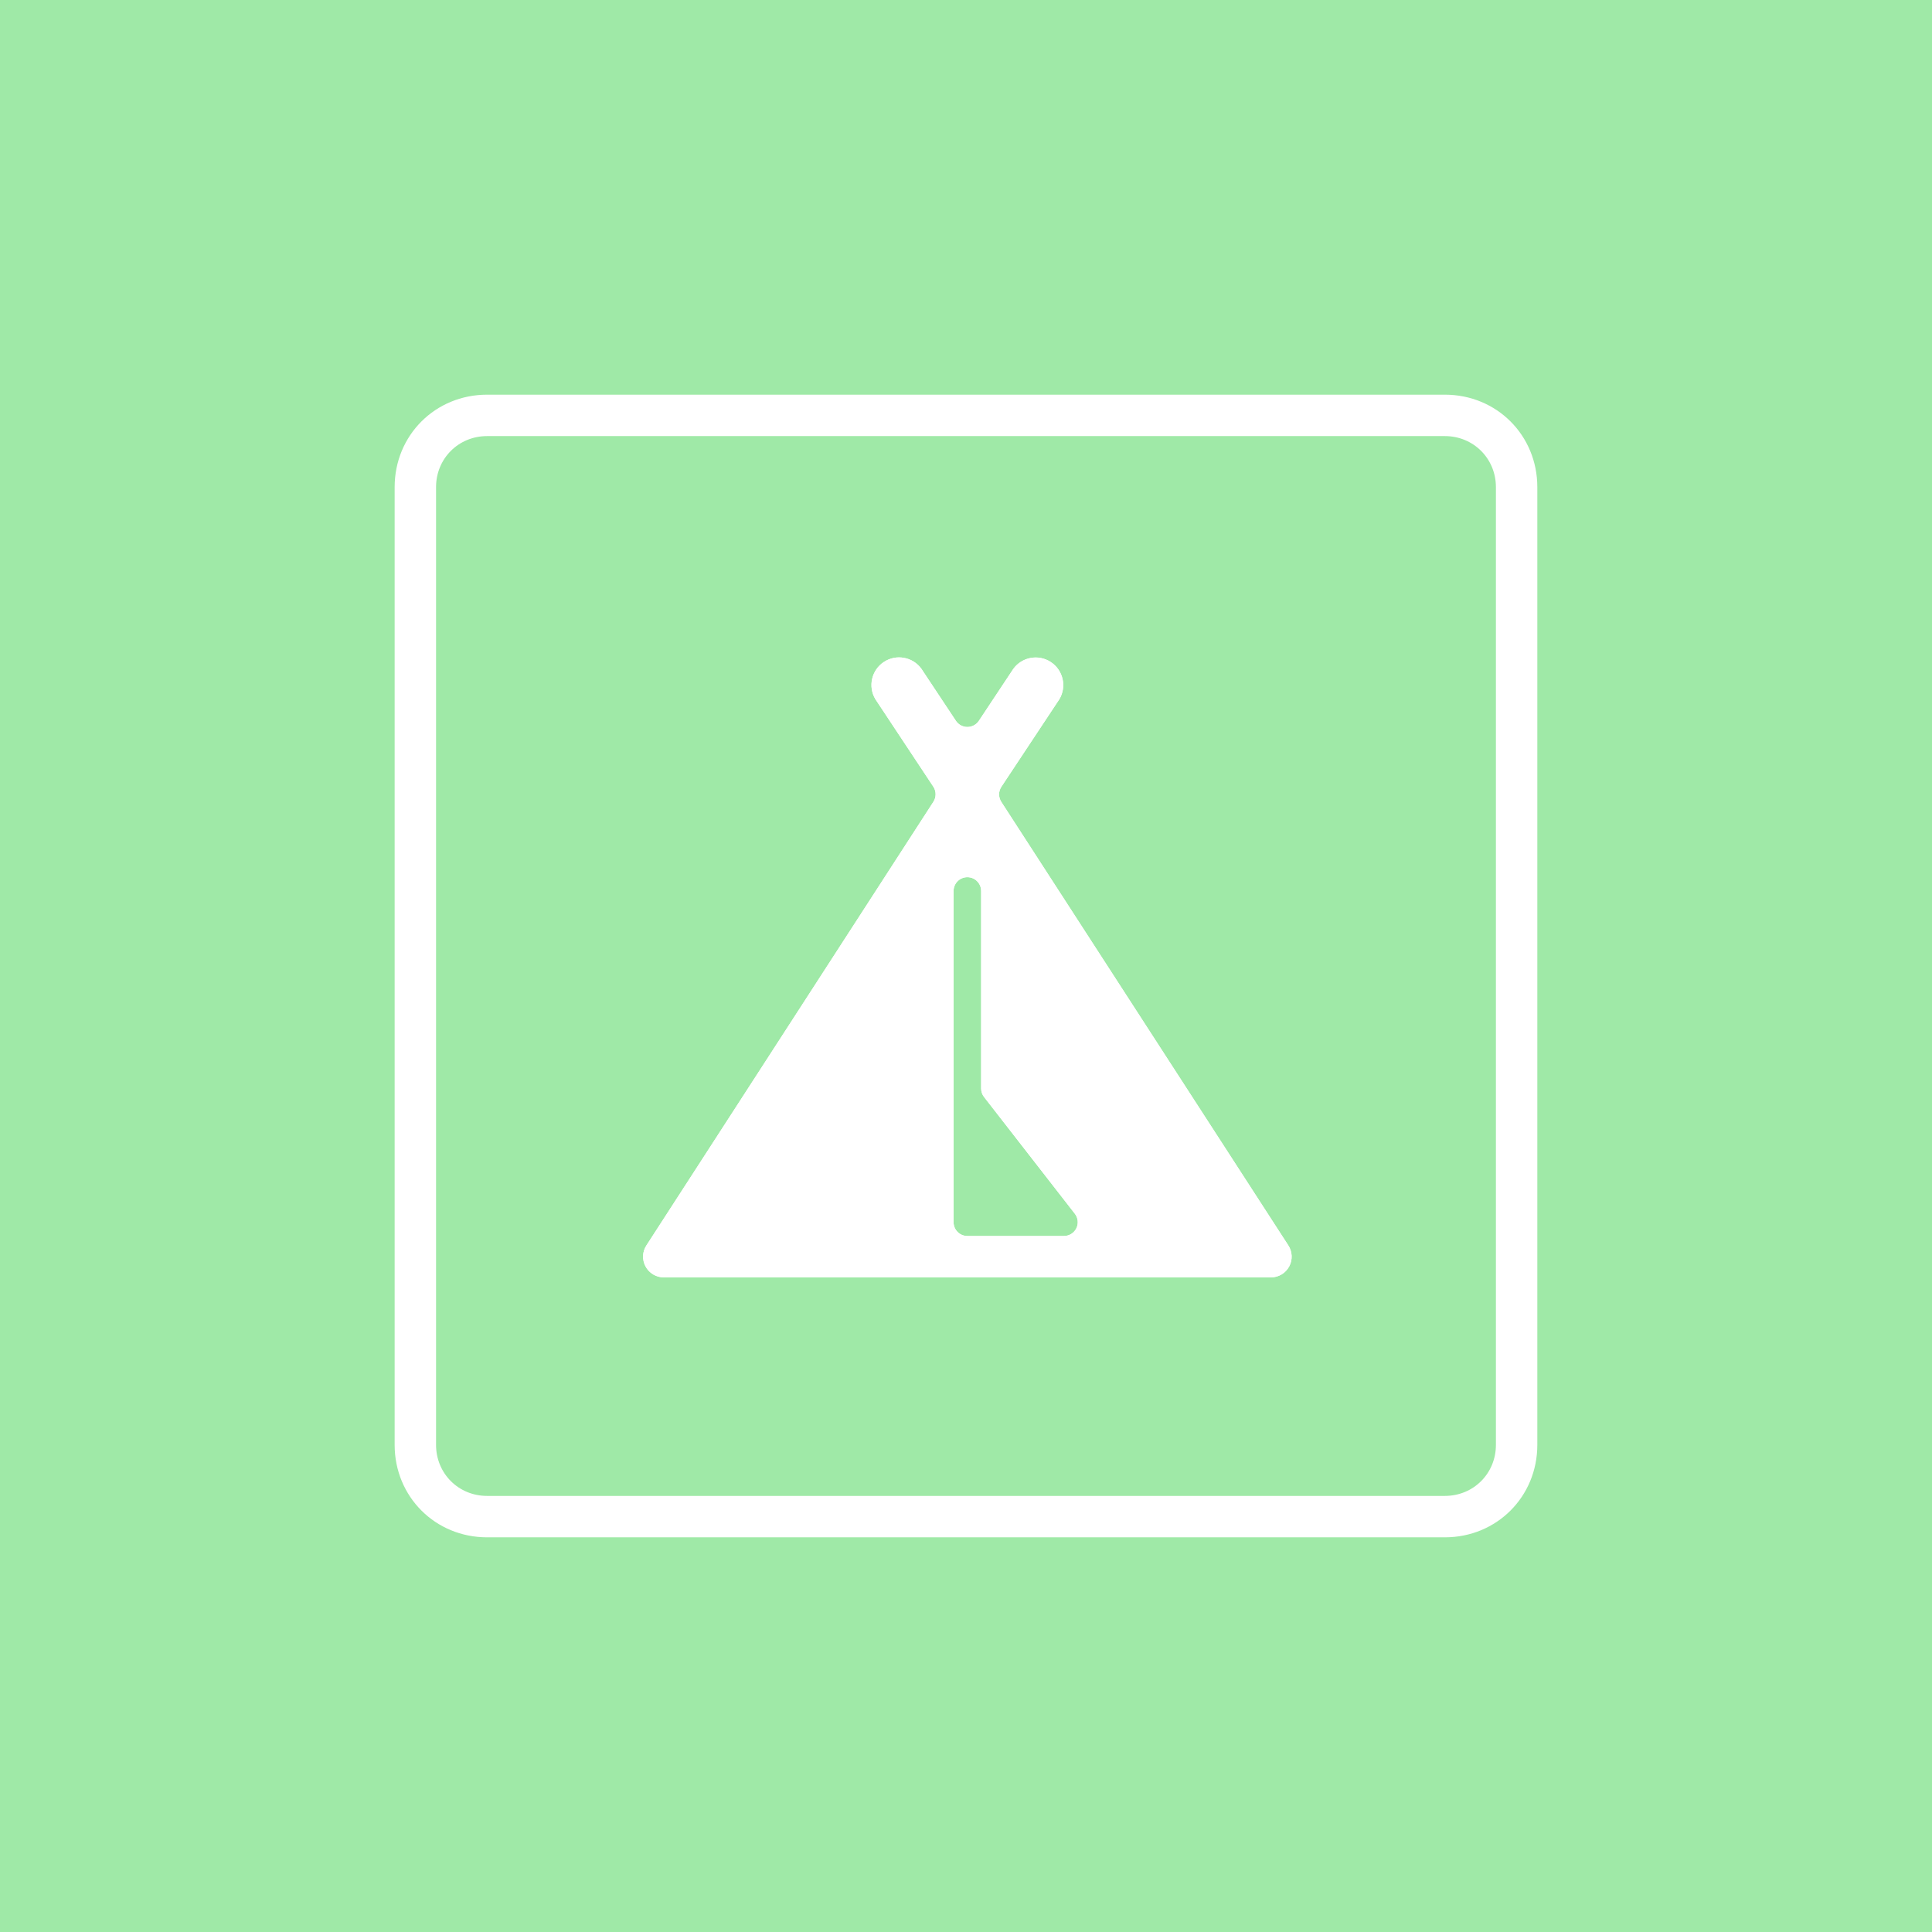
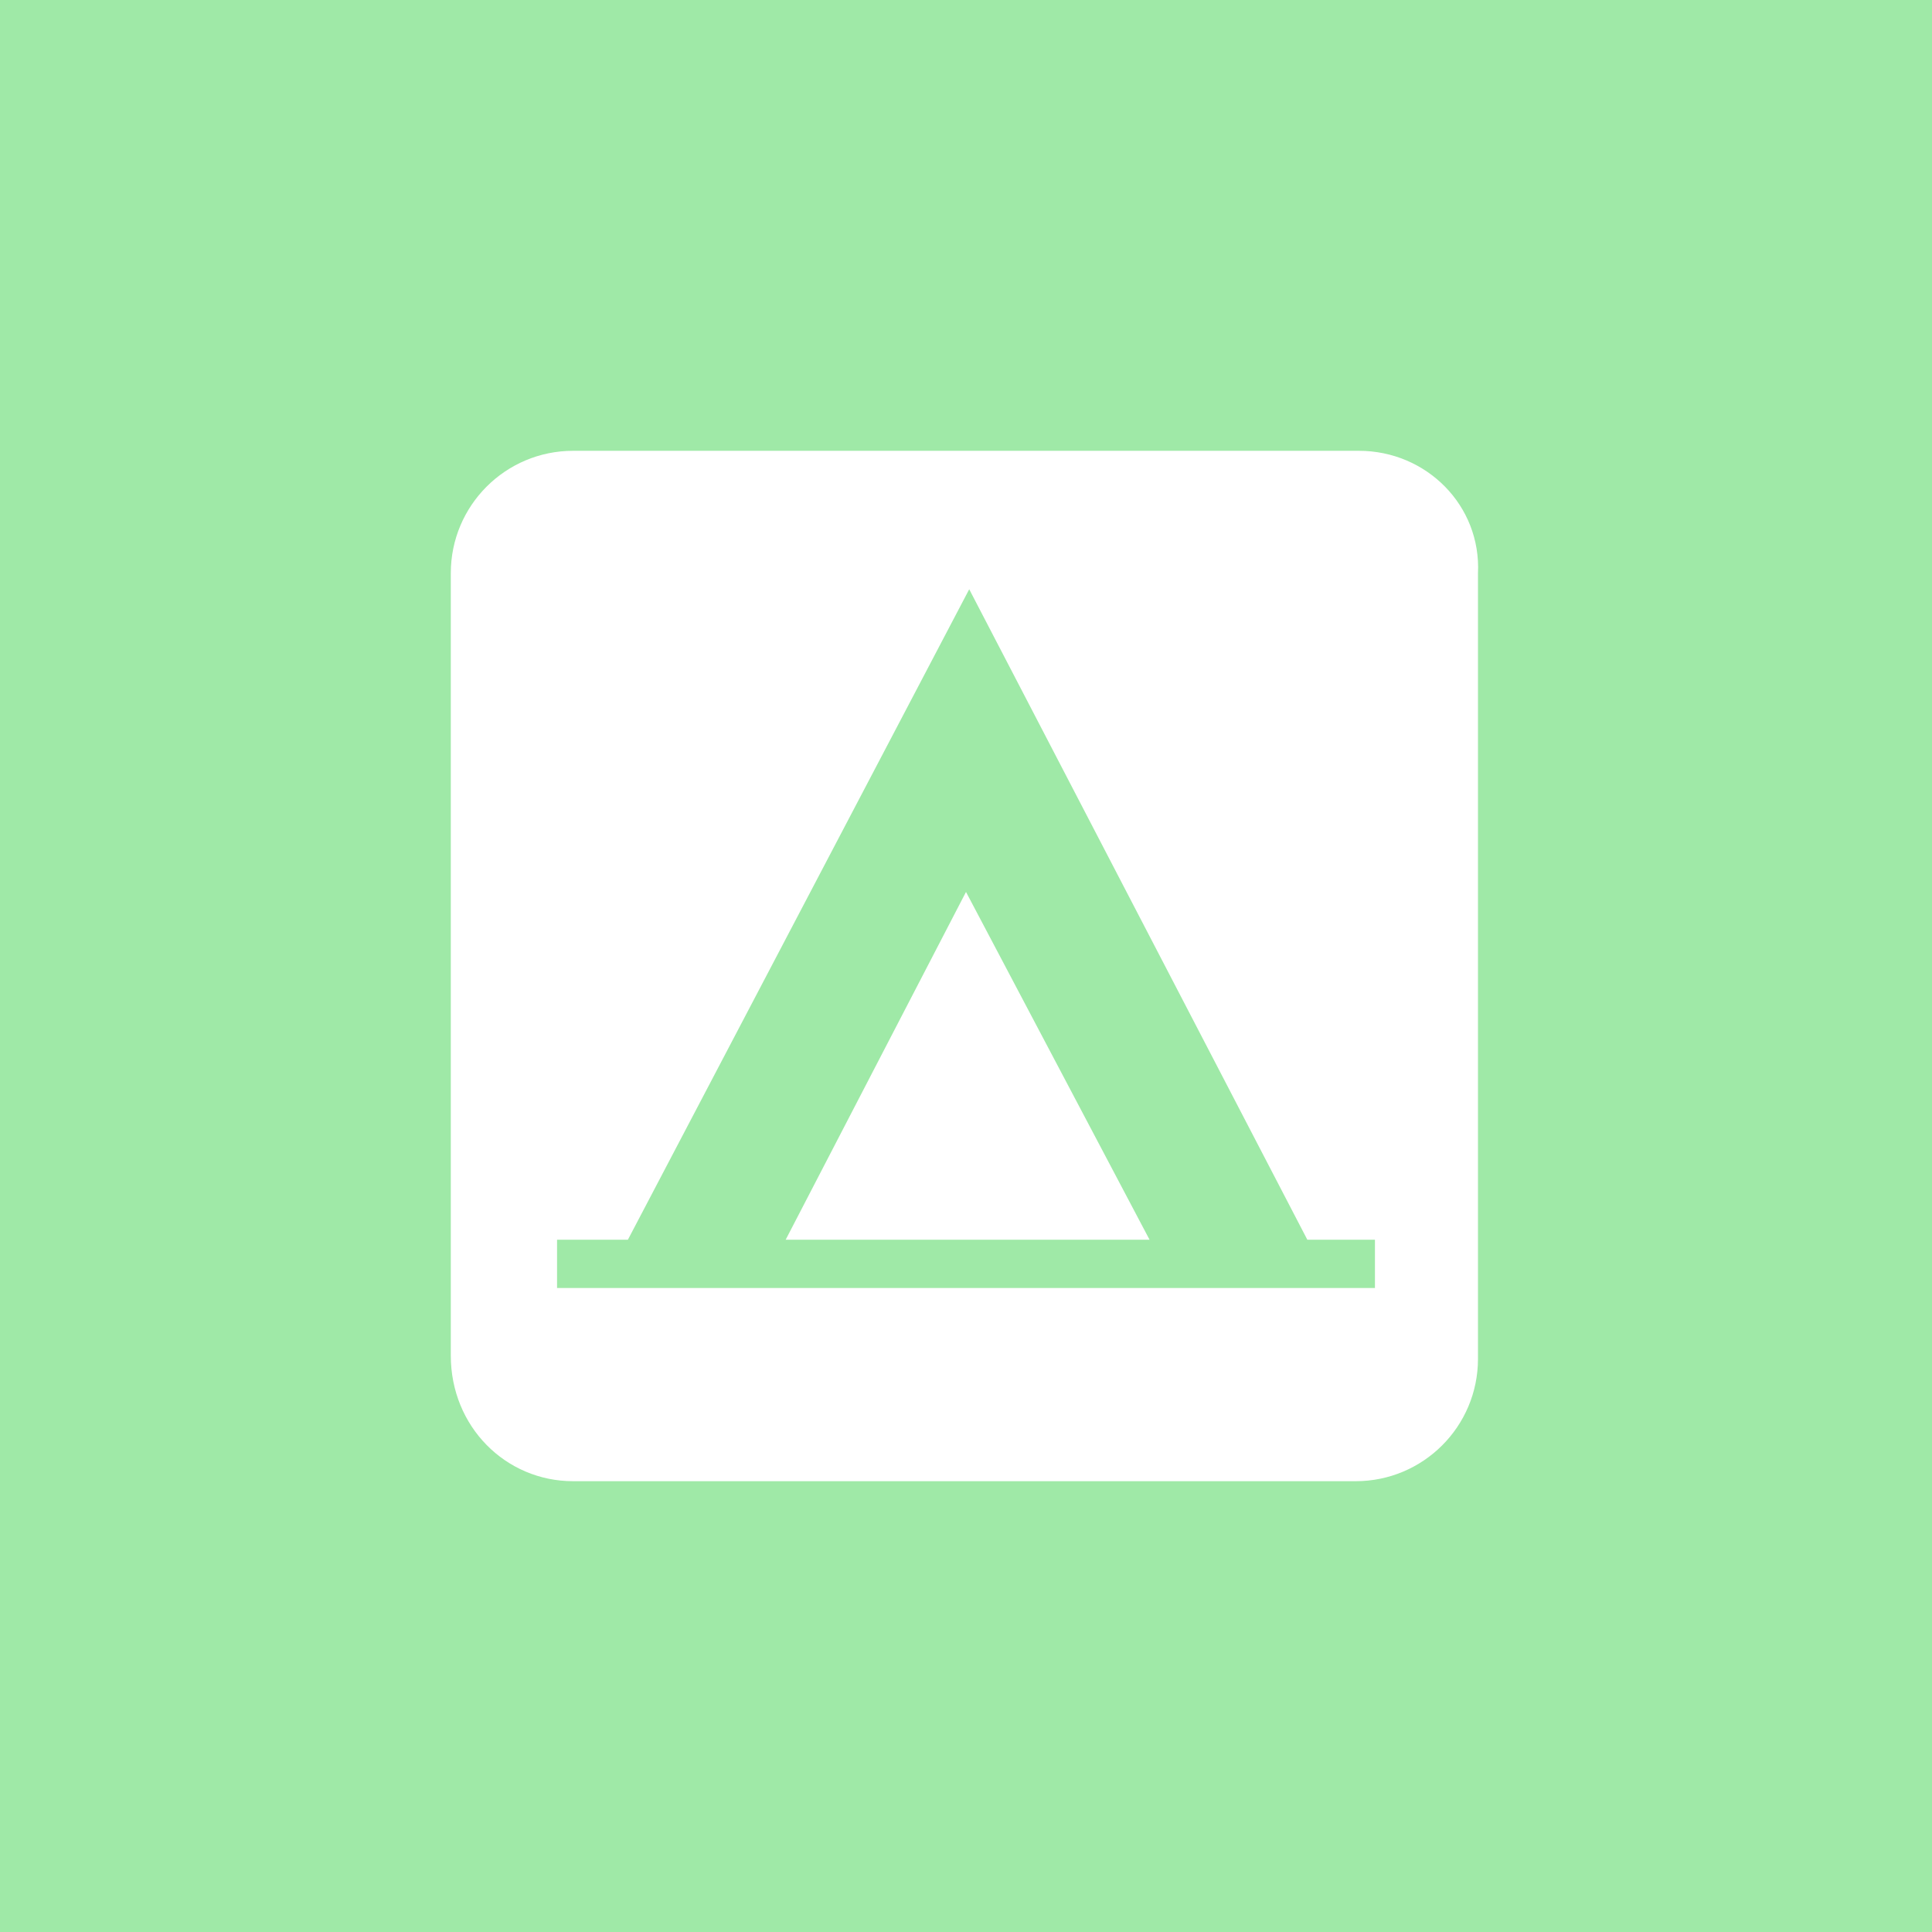
- <svg xmlns="http://www.w3.org/2000/svg" version="1.1" id="Layer_1" x="0px" y="0px" width="60px" height="60px" viewBox="0 0 60 60" enable-background="new 0 0 60 60" xml:space="preserve">
-   <rect fill="#9FE9A7" width="60" height="60" />
+ <svg xmlns="http://www.w3.org/2000/svg" version="1.1" id="Layer_1" x="0px" y="0px" width="60px" height="60px" viewBox="0 0 60 60" style="enable-background:new 0 0 60 60;" xml:space="preserve">
+   <style type="text/css">
+ 	.st0{fill:#9FE9A7;}
+ 	.st1{fill:#FFFFFF;}
+ </style>
+   <rect class="st0" width="60" height="60" />
  <g>
-     <g>
-       <g>
-         <g id="Rectangle-path_107_1_">
-           <path fill="#FFFFFF" d="M44.871,47.743H15.128c-1.61,0-2.872-1.261-2.872-2.872V15.129      c0-1.61,1.261-2.872,2.872-2.872h29.743c1.611,0,2.872,1.261,2.872,2.872v29.742      C47.743,46.481,46.482,47.743,44.871,47.743z M15.128,13.543c-0.889,0-1.586,0.696-1.586,1.586v29.742      c0,0.89,0.697,1.586,1.586,1.586h29.743c0.89,0,1.586-0.696,1.586-1.586V15.129      c0-0.889-0.697-1.586-1.586-1.586H15.128z" />
-         </g>
-         <g>
-           <g>
-             <path id="SVGID_1_" fill="#FFFFFF" d="M29.614,27.67c0-0.237,0.192-0.428,0.428-0.428       c0.237,0,0.428,0.192,0.428,0.428v6.135c-0,0.095,0.032,0.188,0.09,0.263l2.82,3.625       c0.101,0.129,0.119,0.304,0.047,0.452c-0.072,0.147-0.222,0.24-0.385,0.24h-3       c-0.237,0-0.428-0.192-0.428-0.428C29.614,37.956,29.614,27.67,29.614,27.67z M39.471,39.67       c0.237-0,0.454-0.13,0.566-0.339c0.112-0.208,0.1-0.462-0.03-0.659l-8.908-13.765       c-0.095-0.143-0.095-0.33,0-0.473l1.8-2.718c0.235-0.394,0.119-0.903-0.264-1.155       c-0.383-0.253-0.897-0.159-1.166,0.212L30.4,22.385c-0.079,0.12-0.214,0.192-0.357,0.192       s-0.278-0.072-0.357-0.192L28.615,20.77c-0.269-0.371-0.783-0.465-1.166-0.212       c-0.383,0.253-0.499,0.762-0.264,1.155l1.8,2.718c0.095,0.143,0.095,0.33,0,0.473l-8.907,13.768       c-0.131,0.197-0.142,0.451-0.03,0.659c0.112,0.208,0.329,0.339,0.566,0.339       C20.614,39.67,39.471,39.67,39.471,39.67z" />
-           </g>
-           <path fill="#FFFFFF" d="M29.614,27.67c0-0.237,0.192-0.428,0.428-0.428c0.237,0,0.428,0.192,0.428,0.428v6.135      c-0,0.095,0.032,0.188,0.09,0.263l2.82,3.625c0.101,0.129,0.119,0.304,0.047,0.452      c-0.072,0.147-0.222,0.24-0.385,0.24h-3c-0.237,0-0.428-0.192-0.428-0.428      C29.614,37.956,29.614,27.67,29.614,27.67z M39.471,39.67c0.237-0,0.454-0.13,0.566-0.339      c0.112-0.208,0.1-0.462-0.03-0.659l-8.908-13.765c-0.095-0.143-0.095-0.33,0-0.473l1.8-2.718      c0.235-0.394,0.119-0.903-0.264-1.155c-0.383-0.253-0.897-0.159-1.166,0.212L30.4,22.385      c-0.079,0.12-0.214,0.192-0.357,0.192s-0.278-0.072-0.357-0.192L28.615,20.77      c-0.269-0.371-0.783-0.465-1.166-0.212c-0.383,0.253-0.499,0.762-0.264,1.155l1.8,2.718      c0.095,0.143,0.095,0.33,0,0.473l-8.907,13.768c-0.131,0.197-0.142,0.451-0.03,0.659      c0.112,0.208,0.329,0.339,0.566,0.339C20.614,39.67,39.471,39.67,39.471,39.67z" />
-         </g>
-       </g>
-     </g>
+     <path class="st1" d="M42.2,14H17.8c-2.1,0-3.8,1.7-3.8,3.8v24.3c0,2.2,1.7,3.9,3.8,3.9h24.3c2.1,0,3.8-1.7,3.8-3.8V17.8   C46,15.7,44.3,14,42.2,14z" />
+     <path class="st0" d="M24.4,38.5L30,27.7l5.7,10.8H24.4z M40.6,38.5L30.1,18.3L19.5,38.5h-2.2V40h25.4v-1.5H40.6z" />
  </g>
</svg>
